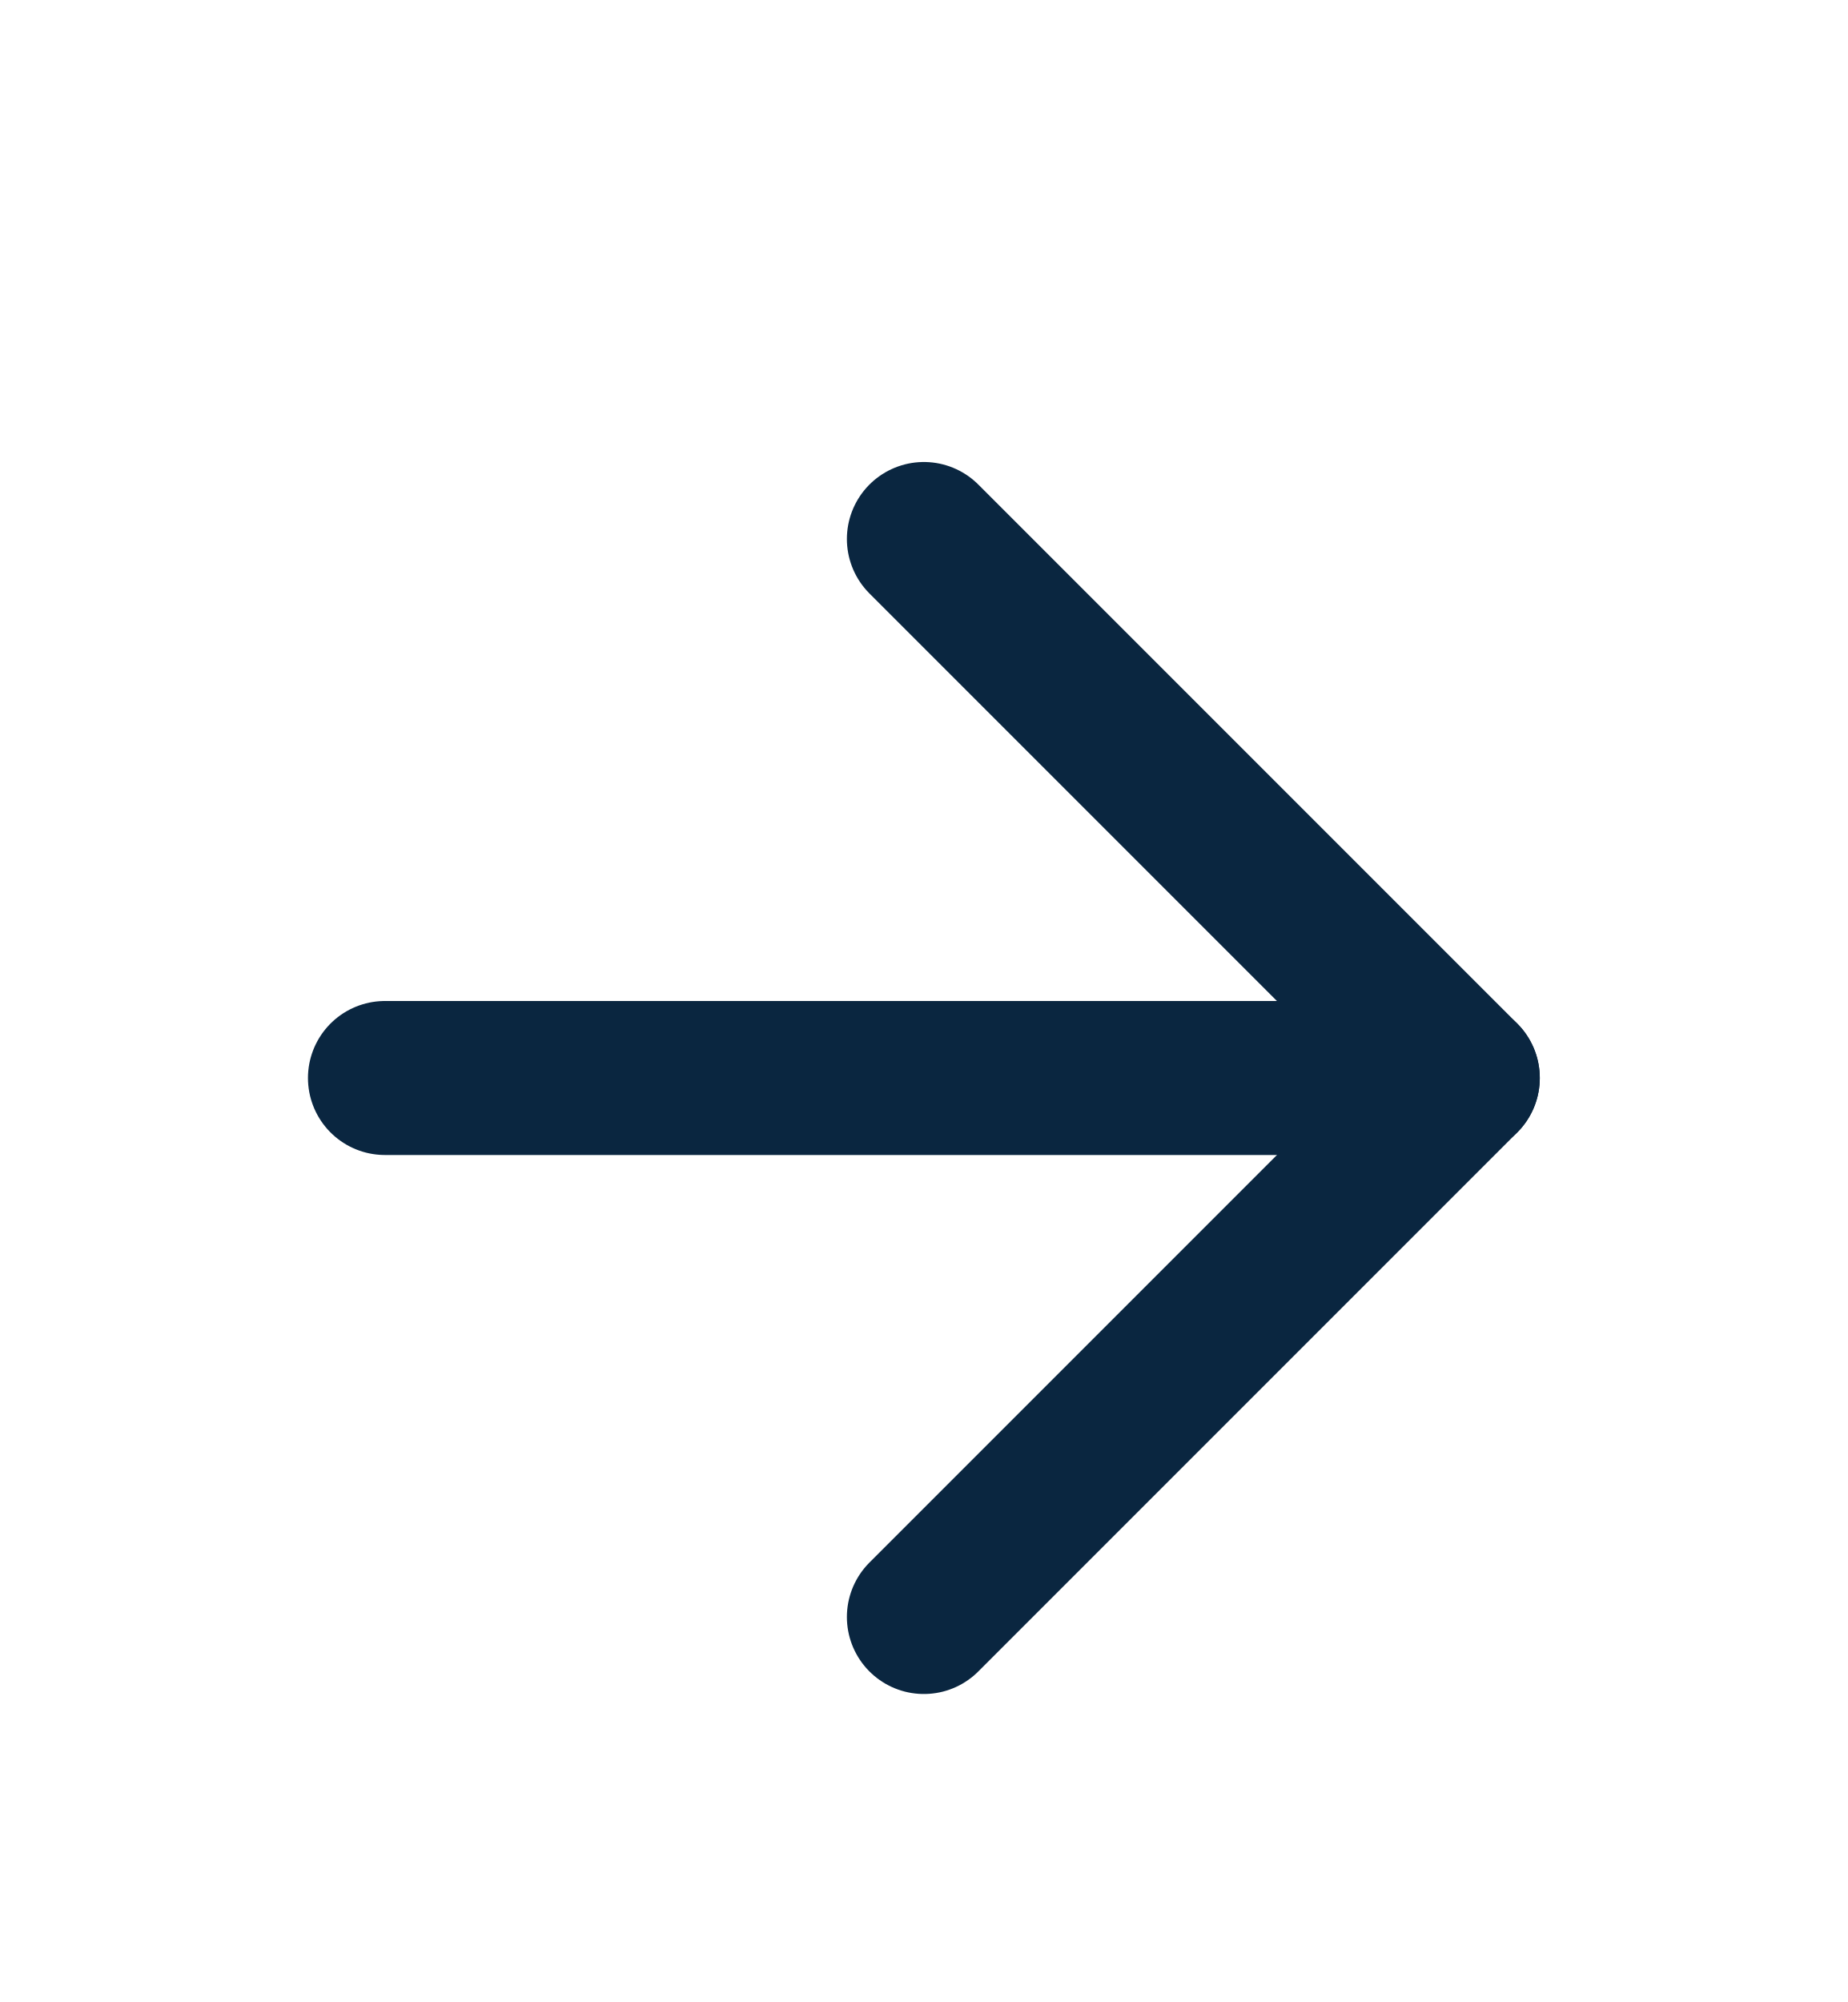
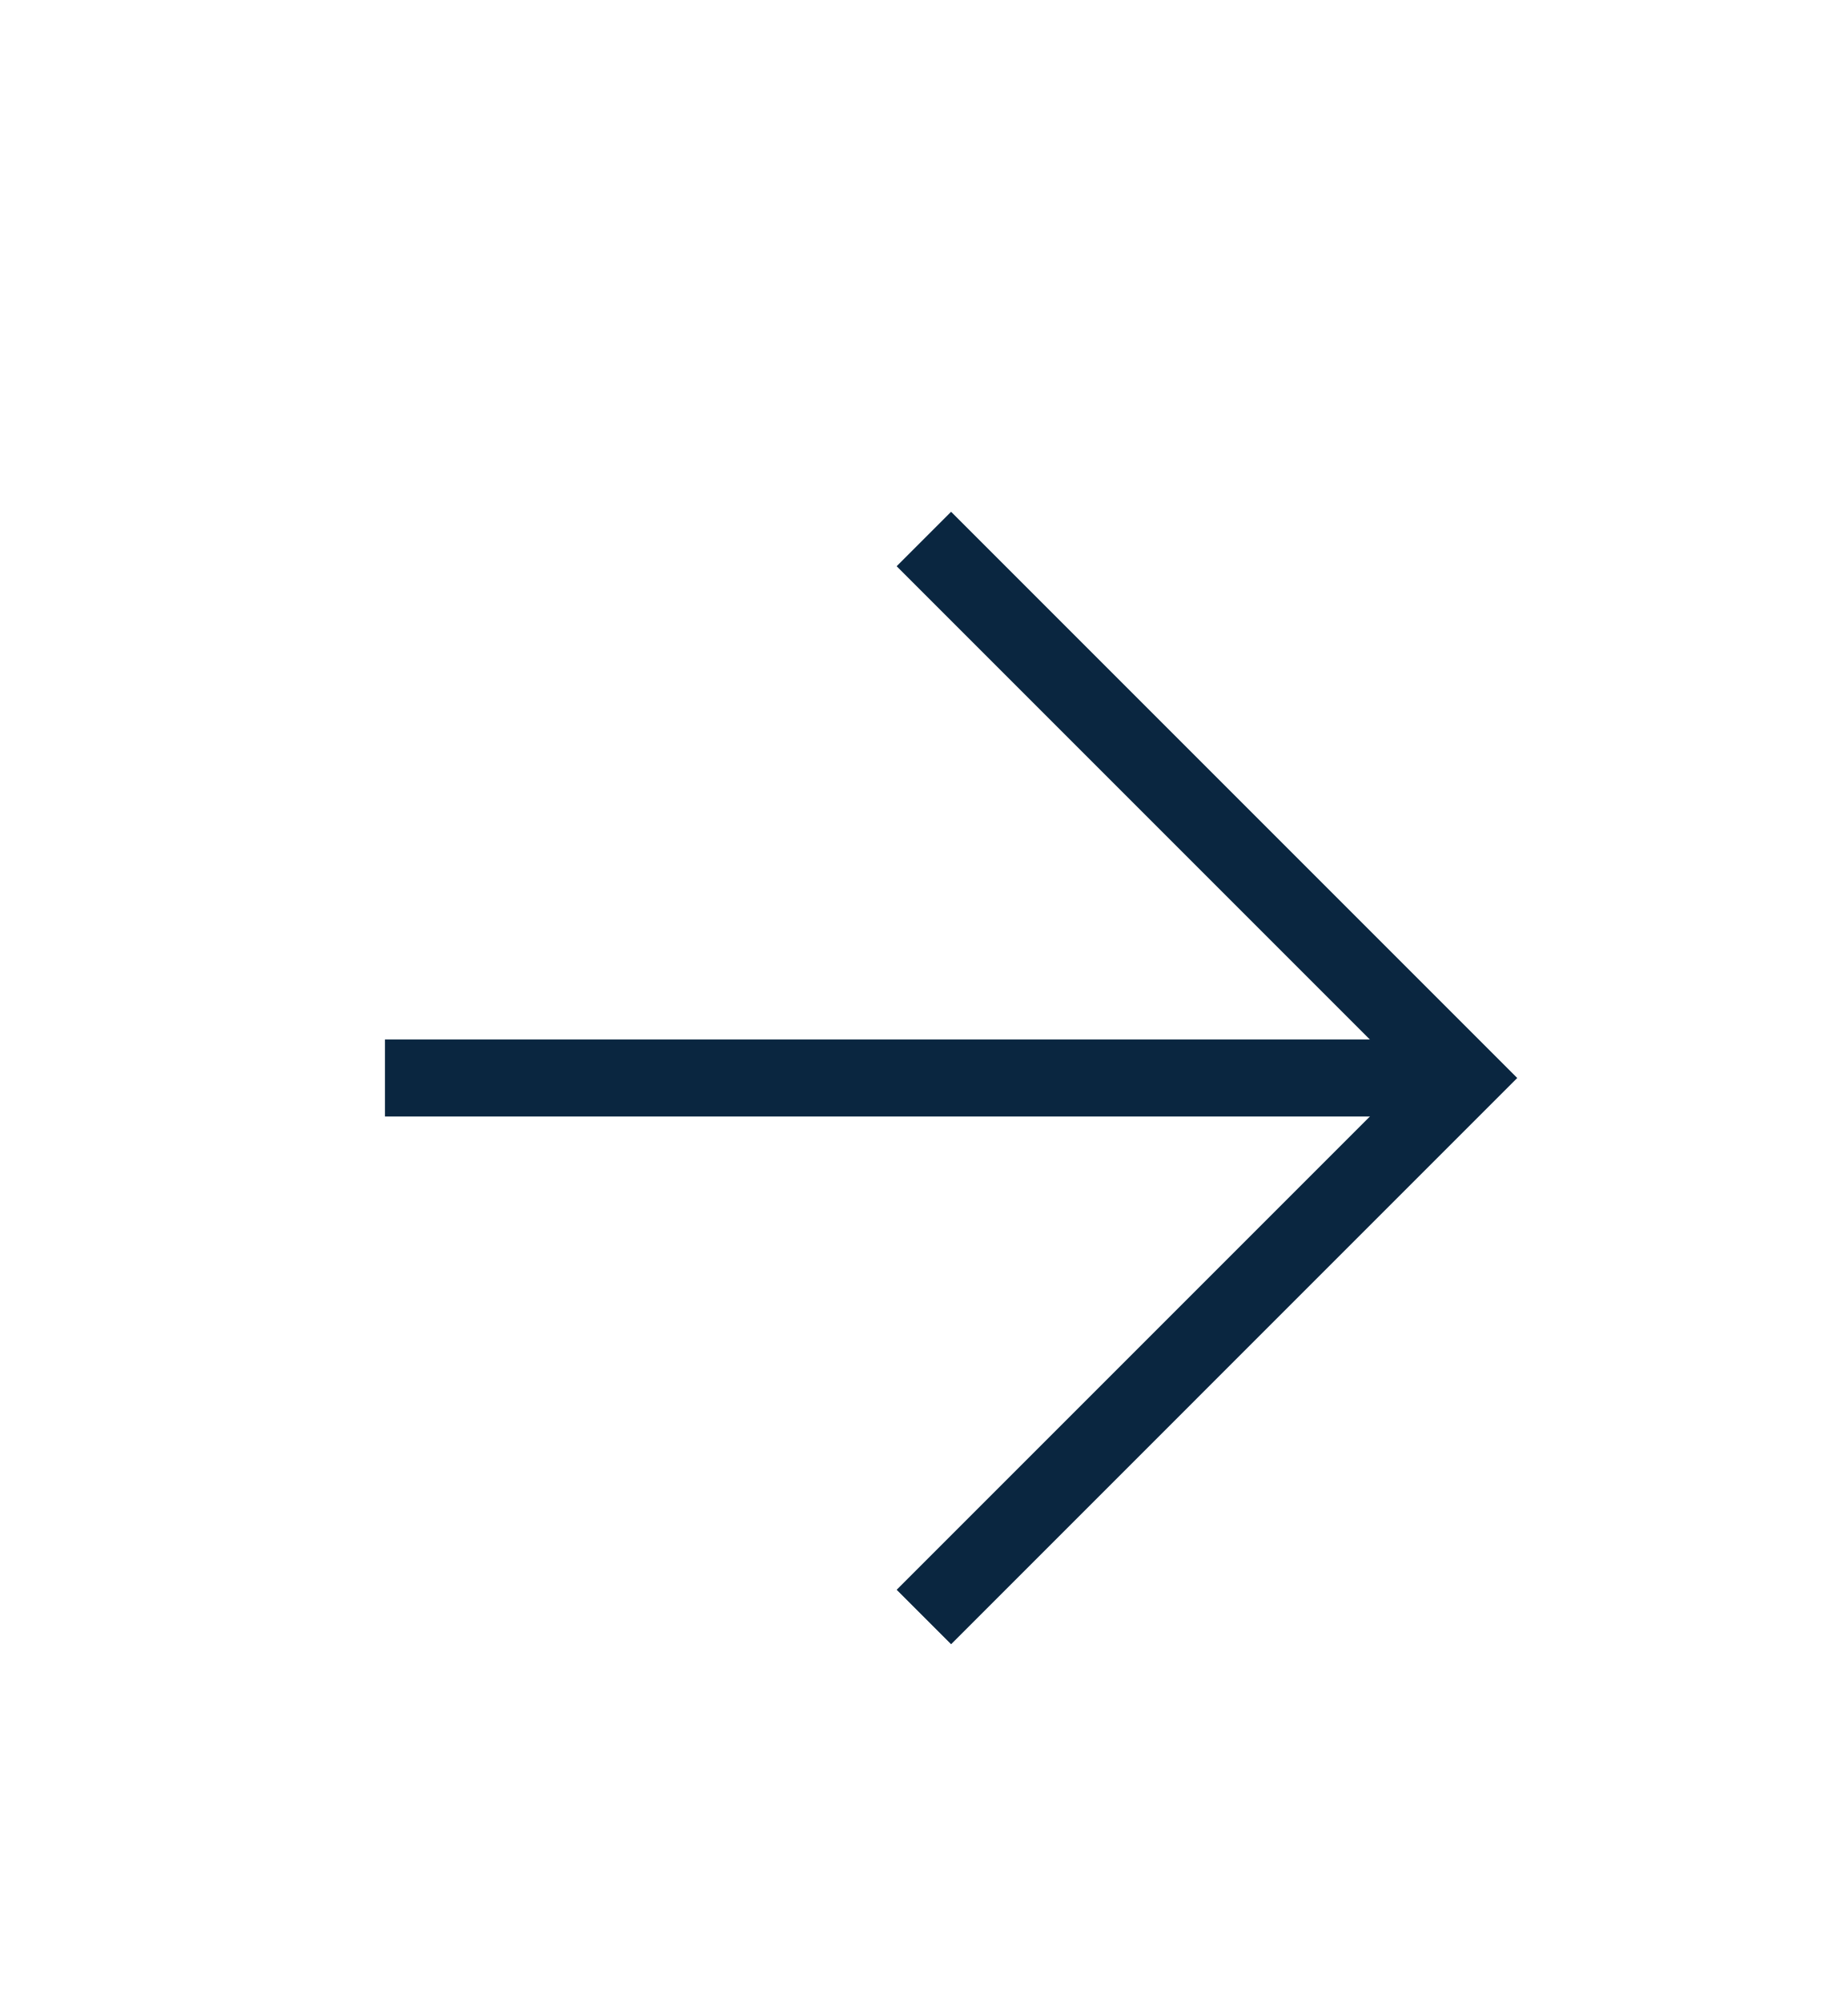
<svg xmlns="http://www.w3.org/2000/svg" width="24" height="26" viewBox="0 0 24 26" fill="none">
-   <path d="M5 14H19" stroke="#0A2640" stroke-width="2" stroke-linecap="round" stroke-linejoin="round" />
-   <path d="M12 7L19 14L12 21" stroke="#0A2640" stroke-width="2" stroke-linecap="round" stroke-linejoin="round" />
+   <path d="M5 14H19" stroke="#0A2640" strokeWidth="2" strokeLinecap="round" strokeLinejoin="round" />
+   <path d="M12 7L19 14L12 21" stroke="#0A2640" strokeWidth="2" strokeLinecap="round" strokeLinejoin="round" />
</svg>
